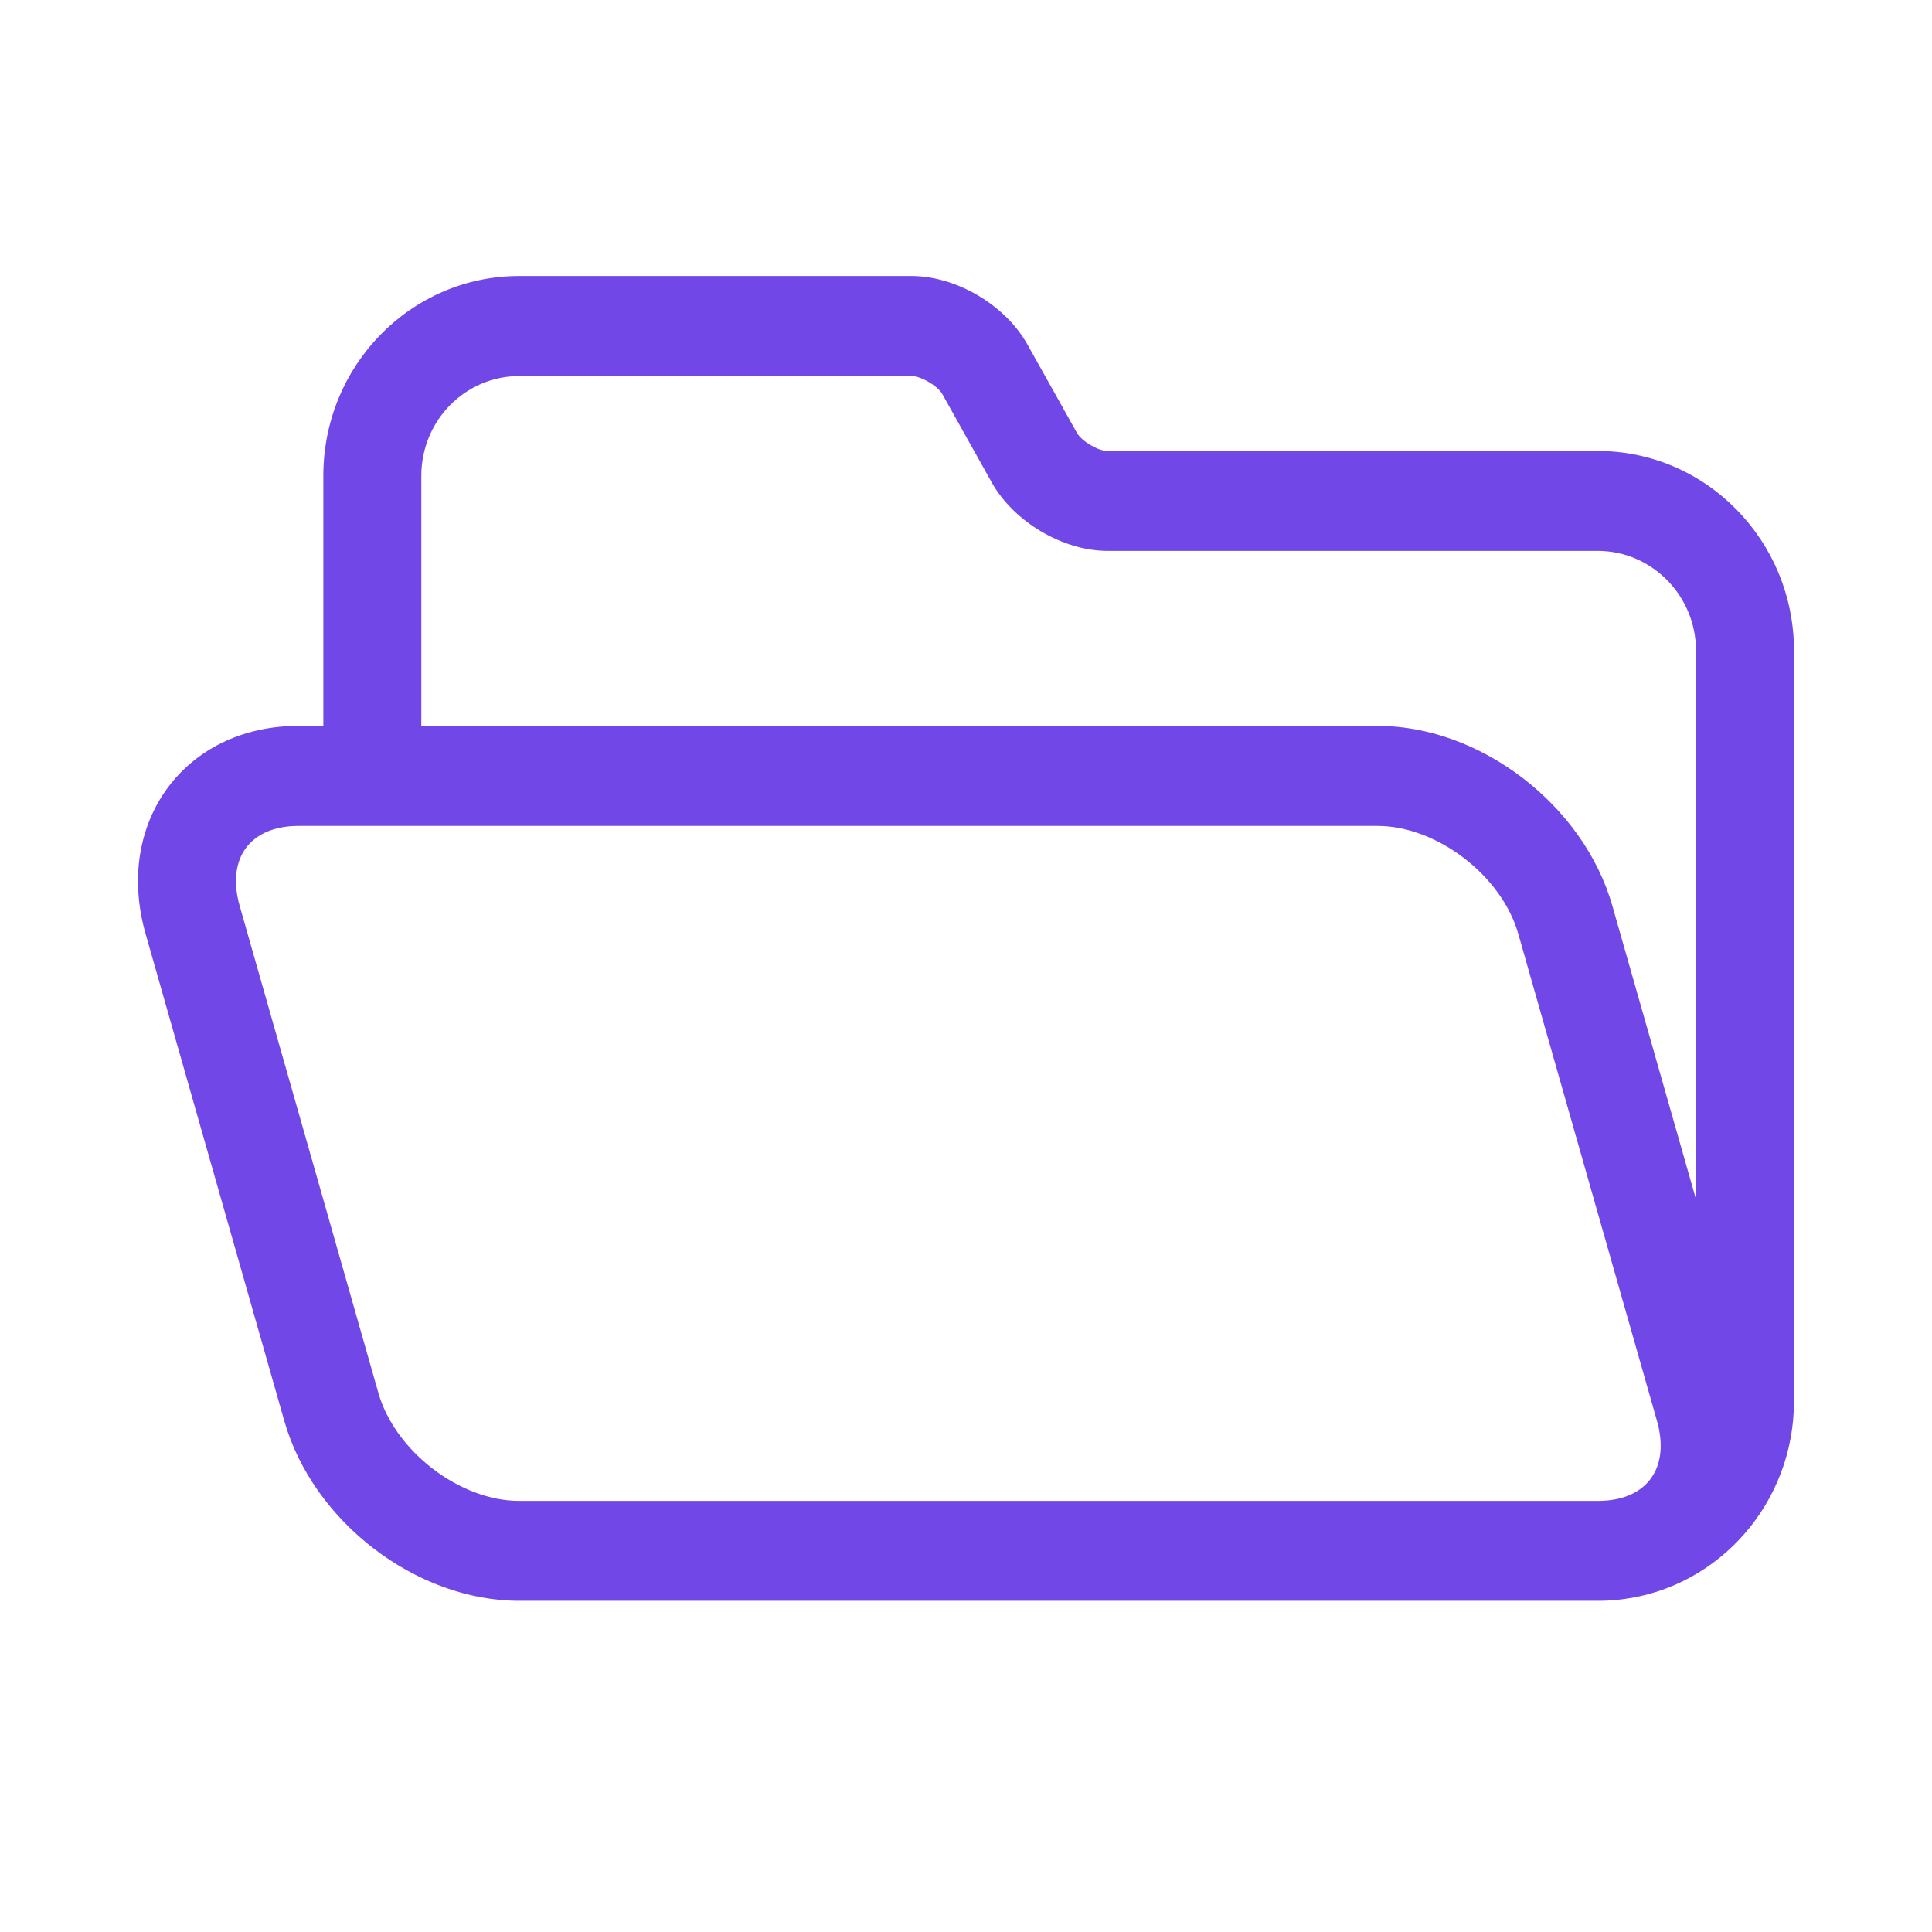
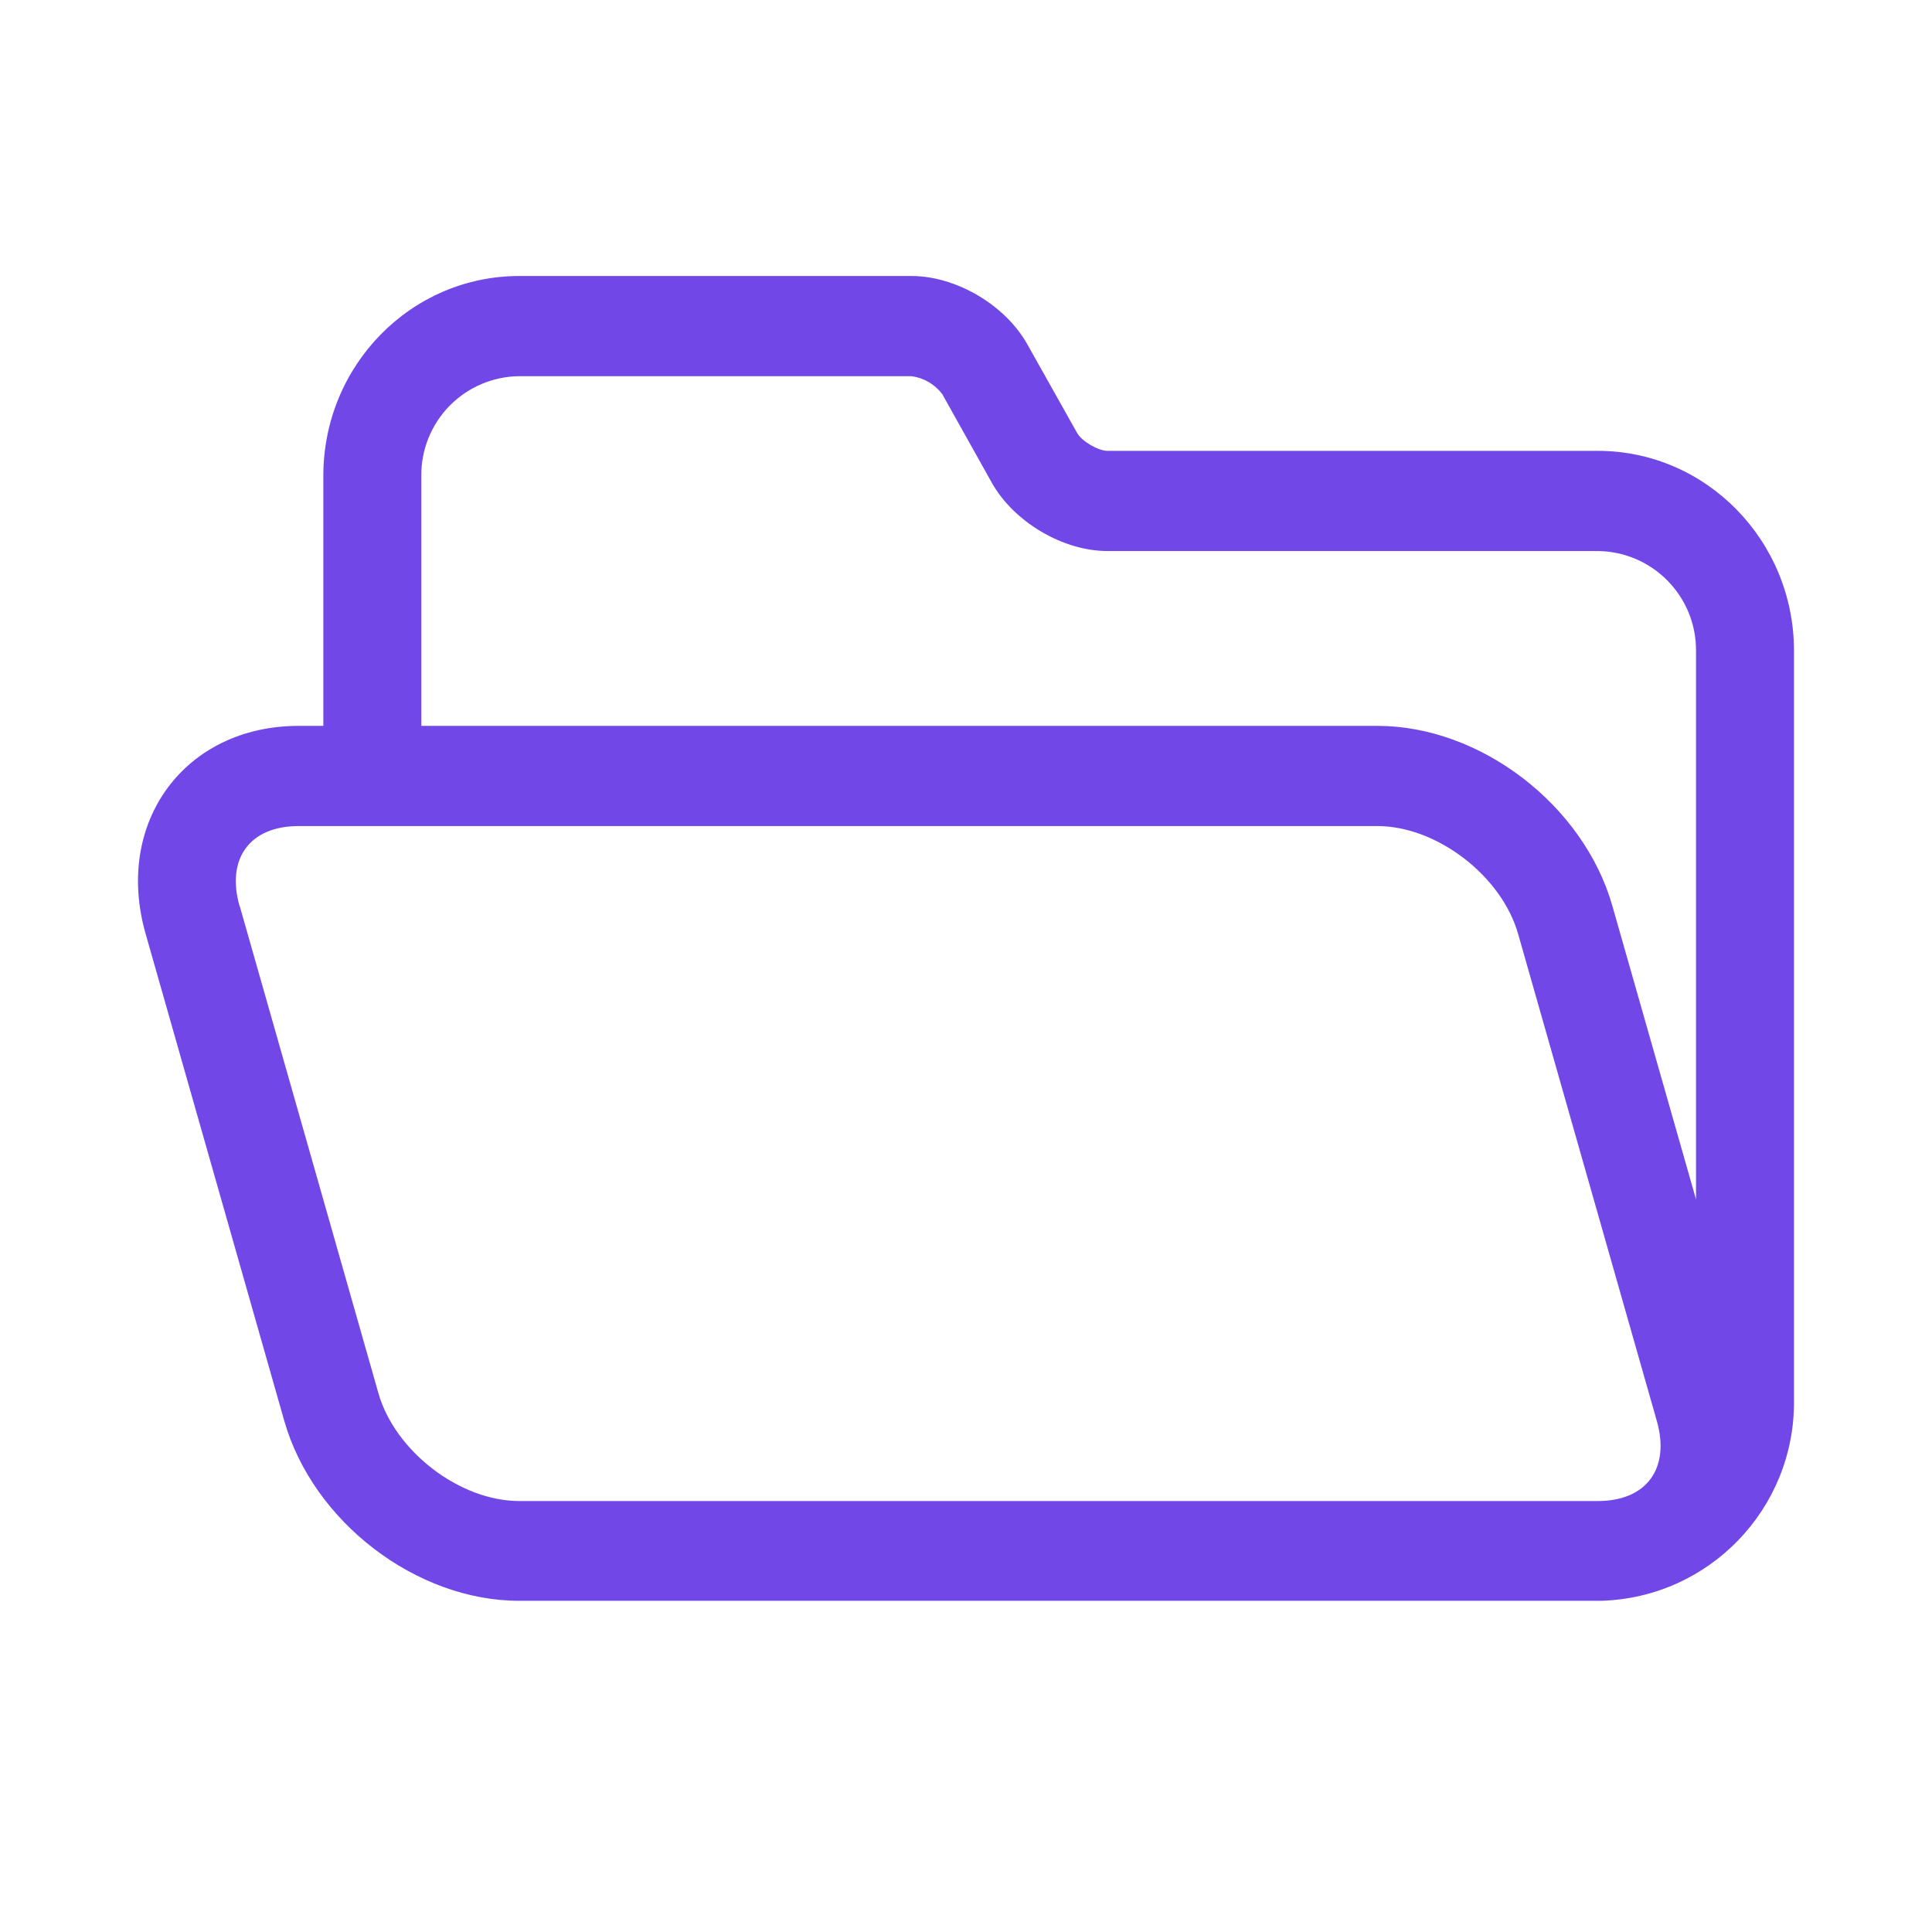
- <svg xmlns="http://www.w3.org/2000/svg" width="14" height="14" viewBox="0 0 14 14" fill="#7147e8">
-   <path fill-rule="evenodd" clip-rule="evenodd" d="M11.58 11.6H3.762C3.016 11.6 2.268 11.027 2.06 10.296L1.055 6.767C0.825 5.959 1.339 5.26 2.164 5.26H2.343V3.448C2.343 2.648 2.978 2 3.763 2H6.605C6.929 2 7.285 2.21 7.445 2.496L7.804 3.137C7.838 3.197 7.958 3.268 8.025 3.268H11.578C12.363 3.268 13 3.917 13 4.716V10.152C13 10.889 12.461 11.497 11.763 11.588C11.71 11.595 11.657 11.599 11.601 11.6C11.594 11.6 11.587 11.6 11.58 11.6ZM12.29 8.691V4.716C12.29 4.317 11.97 3.992 11.578 3.992H8.025C7.703 3.992 7.347 3.782 7.187 3.497L6.828 2.855C6.794 2.796 6.674 2.725 6.605 2.725H3.763C3.371 2.725 3.053 3.048 3.053 3.448V5.26H9.982C10.728 5.26 11.476 5.834 11.684 6.565L12.29 8.691ZM1.737 6.565C1.639 6.22 1.812 5.985 2.164 5.985H9.982C10.412 5.985 10.882 6.345 11.002 6.767L12.007 10.296C12.105 10.64 11.931 10.876 11.58 10.876H3.762C3.332 10.876 2.862 10.515 2.742 10.094L1.737 6.565Z" fill="#7147e8" />
+ <svg xmlns="http://www.w3.org/2000/svg" width="14" height="14" fill="#7147e8">
+   <path fill-rule="evenodd" d="M11.58 11.6H3.762c-.746 0-1.494-.573-1.702-1.304l-1.005-3.53c-.23-.807.284-1.506 1.109-1.506h.179V3.448c0-.8.635-1.448 1.42-1.448h2.842c.324 0 .68.21.84.496l.36.641c.033.06.153.13.22.13h3.553c.785 0 1.422.65 1.422 1.45v5.435a1.439 1.439 0 0 1-1.399 1.448h-.02Zm.71-2.91V4.717a.719.719 0 0 0-.712-.724H8.025c-.322 0-.678-.21-.838-.495l-.359-.642a.333.333 0 0 0-.223-.13H3.763a.716.716 0 0 0-.71.723V5.26h6.929c.746 0 1.494.574 1.702 1.305l.606 2.126ZM1.736 6.566c-.098-.345.075-.58.427-.58h7.818c.43 0 .9.36 1.02.782l1.005 3.529c.098.344-.075.58-.427.58H3.762c-.43 0-.9-.36-1.02-.782l-1.005-3.53Z" clip-rule="evenodd" />
</svg>
